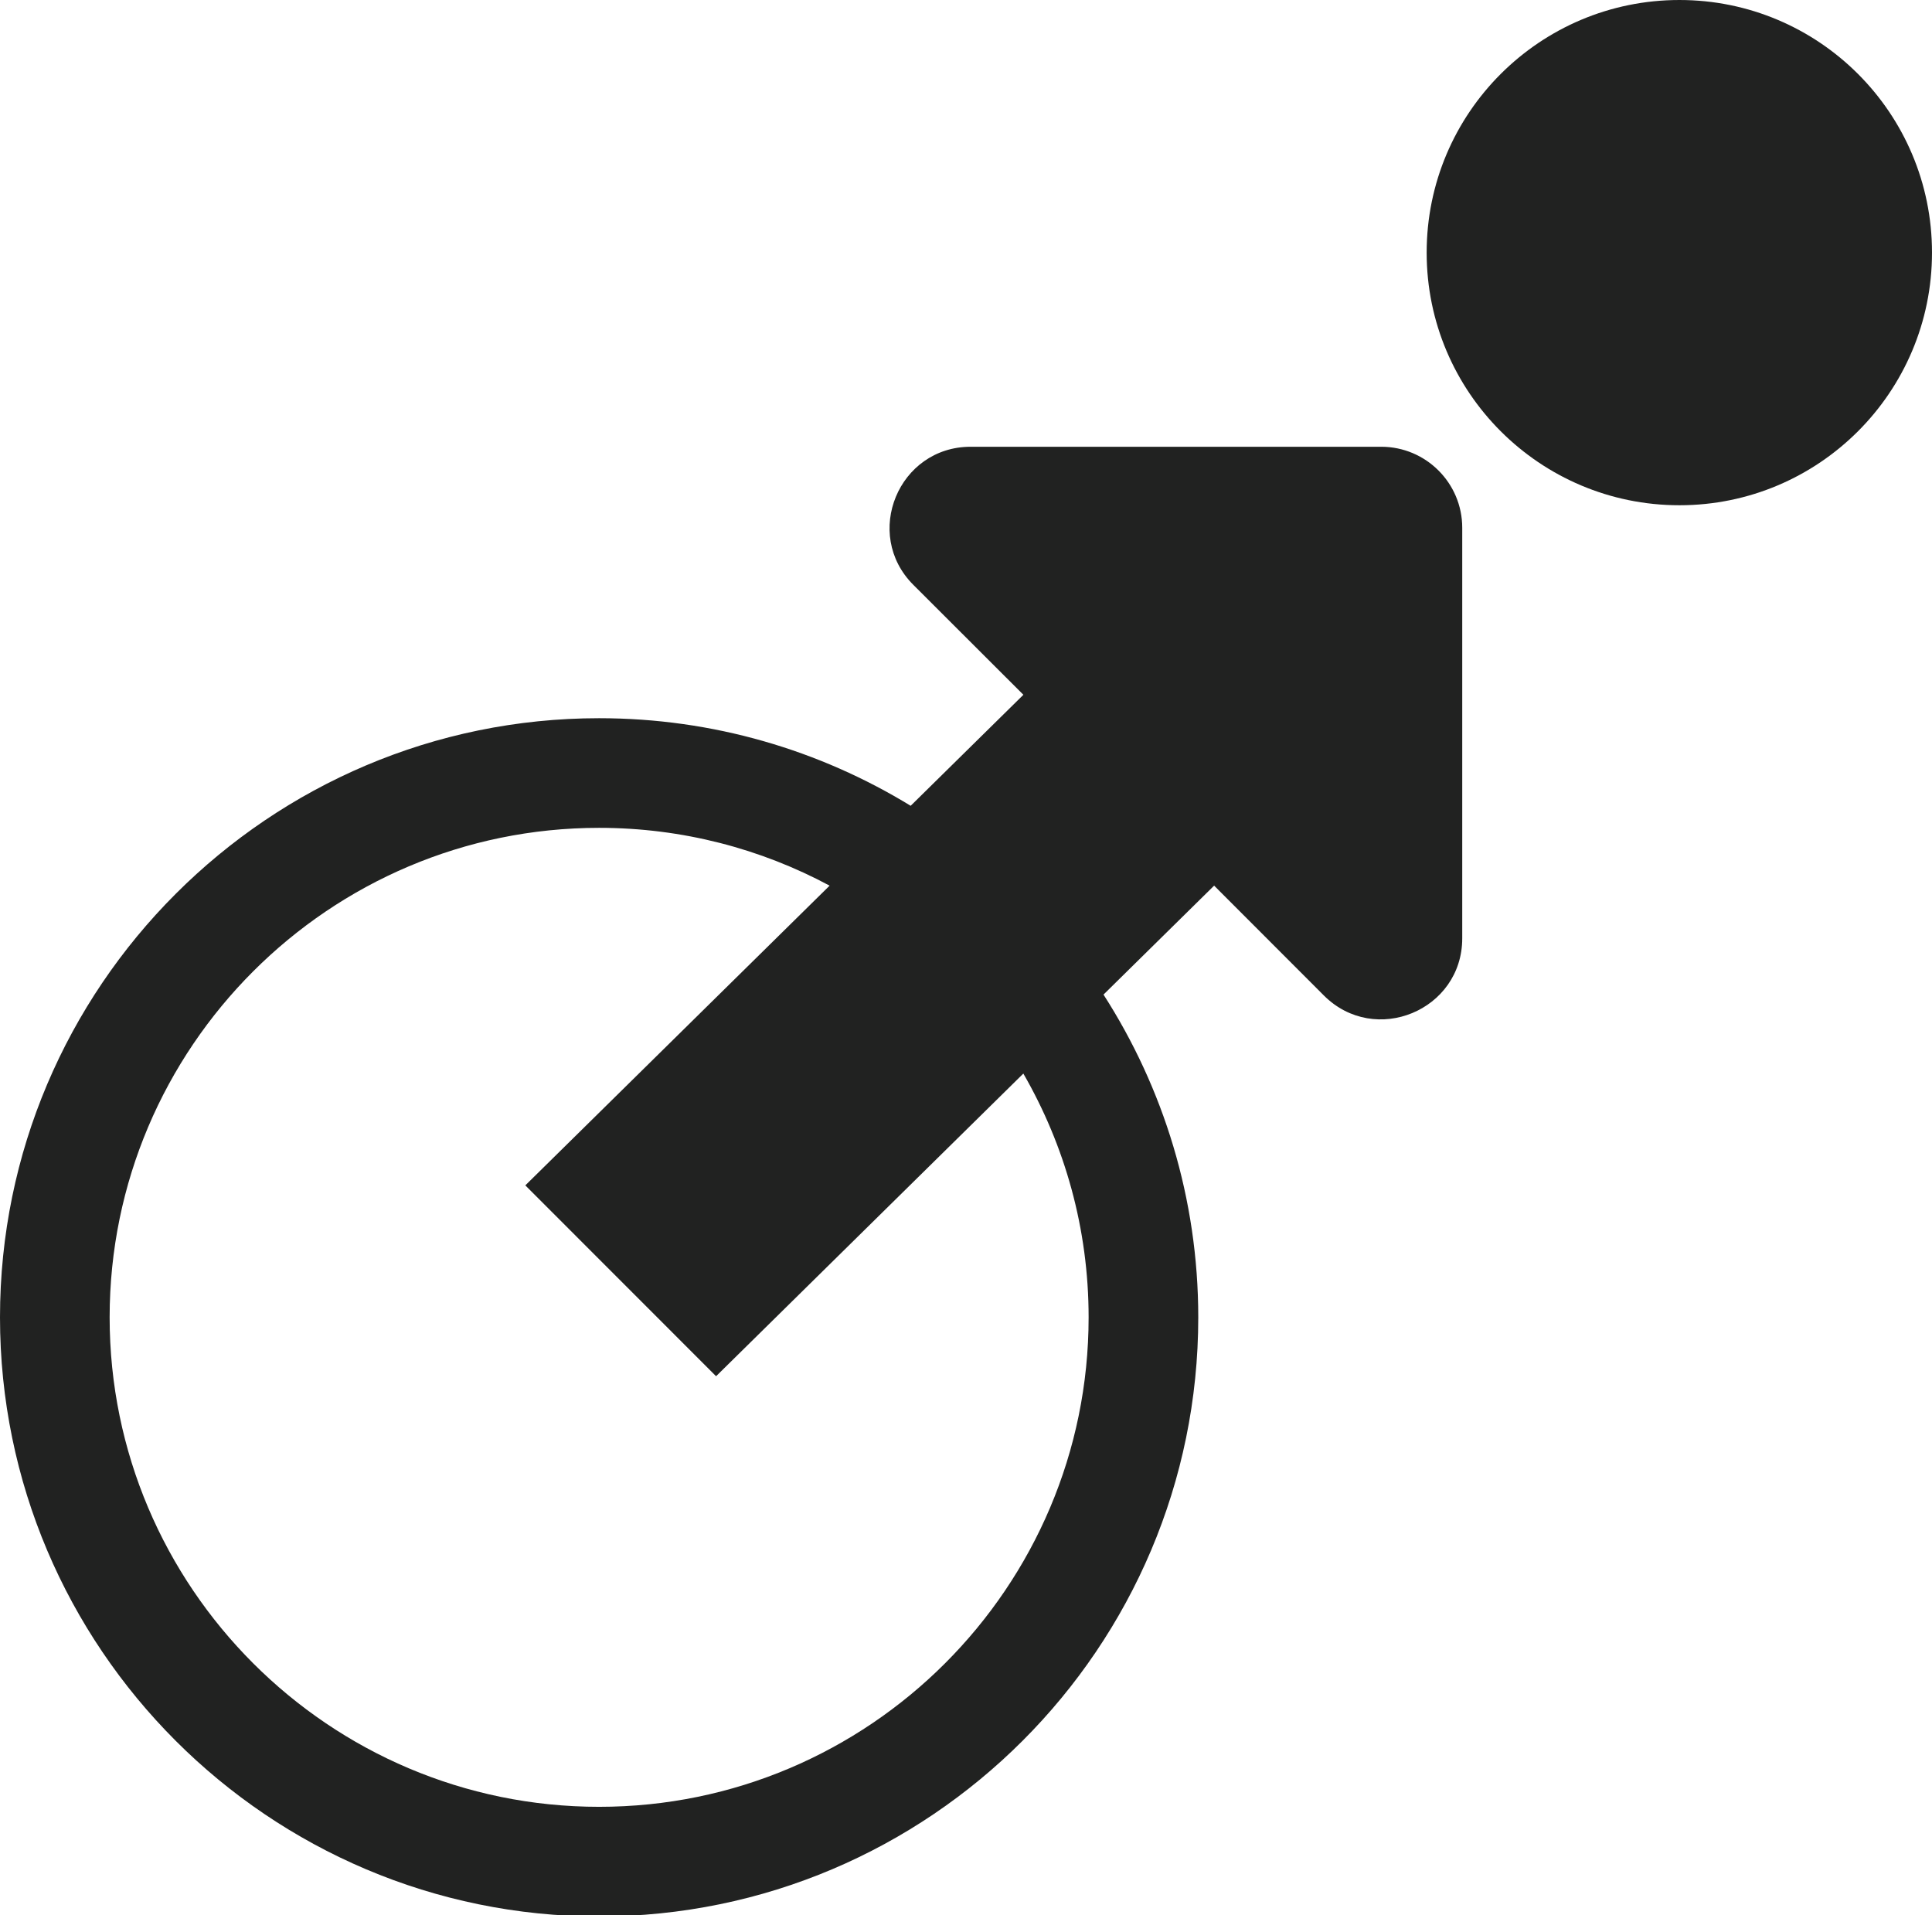
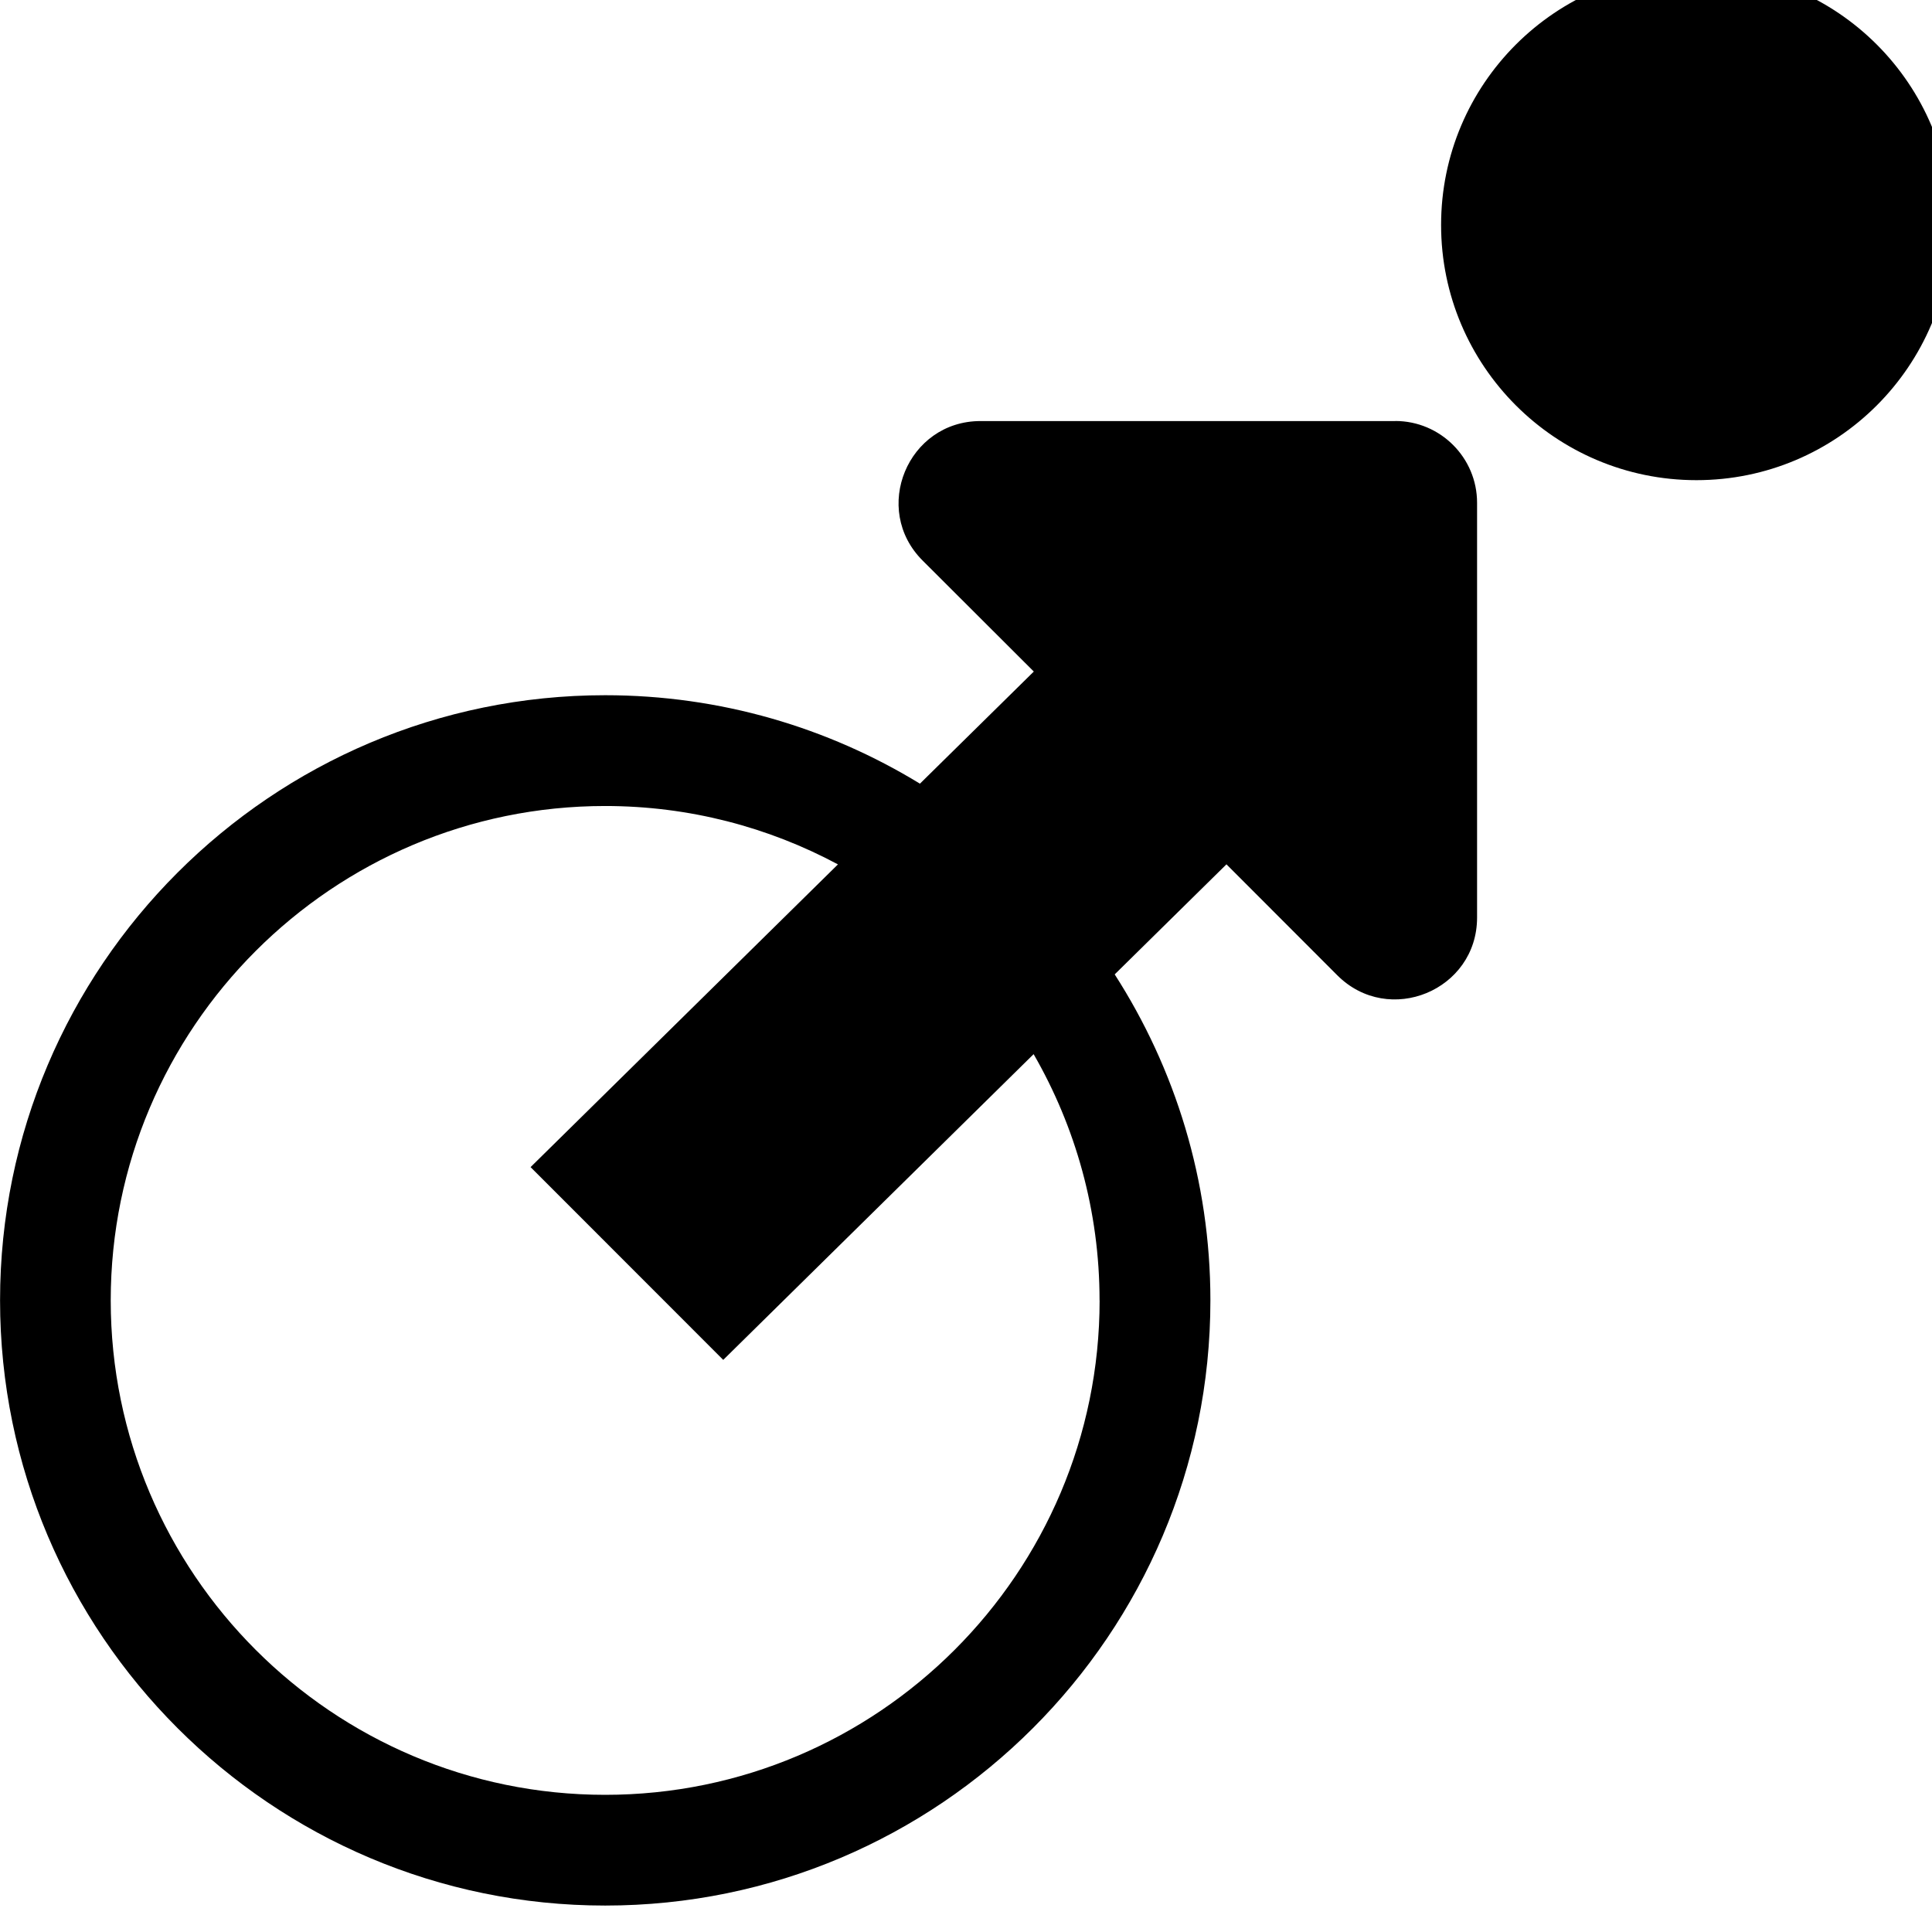
- <svg xmlns="http://www.w3.org/2000/svg" version="1.1" id="Layer_1" x="0px" y="0px" width="256px" height="253.689px" viewBox="0 0 256 253.689" enable-background="new 0 0 256 253.689" xml:space="preserve">
-   <g>
-     <path fill="#212221" d="M222.534,0c-18.493,0-33.494,14.982-33.494,33.471c0,18.487,15.001,33.477,33.494,33.477   c18.482,0,33.466-14.99,33.466-33.477C256,14.982,241.017,0,222.534,0z" />
-     <path fill="#212221" d="M183.021,59.198h-54.404c-9.55,0-14.348,11.568-7.581,18.312l14.569,14.552l-14.936,14.709   c-12.036-7.359-26.173-11.605-41.284-11.605C35.612,95.166,0,130.78,0,174.552c0,43.777,35.612,79.389,79.384,79.389   c43.776,0,79.392-35.611,79.392-79.389c0-15.738-4.624-30.41-12.555-42.764l14.657-14.437l14.543,14.558   c6.771,6.764,18.333,1.971,18.333-7.579V69.931C193.755,64.004,188.936,59.198,183.021,59.198z M144.247,174.552   c0,35.766-29.096,64.861-64.862,64.861c-35.762,0-64.858-29.096-64.858-64.861c0-35.764,29.096-64.859,64.858-64.859   c11.037,0,21.435,2.779,30.543,7.66l-40.32,39.715l25.276,25.289l40.714-40.104C141.089,151.77,144.247,162.798,144.247,174.552z" />
-   </g>
+ <svg xmlns="http://www.w3.org/2000/svg" version="1.1" width="32" height="32" viewBox="0 0 32 32">
+   <path d="M28.098-0.5c-2.335 0-4.229 1.892-4.229 4.226s1.894 4.227 4.229 4.227c2.334 0 4.225-1.893 4.225-4.227s-1.892-4.226-4.225-4.226zM23.109 6.974h-6.869c-1.206 0-1.812 1.461-0.957 2.312l1.84 1.837-1.886 1.857c-1.52-0.929-3.305-1.465-5.213-1.465-5.527 0-10.023 4.497-10.023 10.023s4.496 10.024 10.023 10.024c5.527 0 10.024-4.496 10.024-10.024 0-1.987-0.584-3.84-1.585-5.399l1.851-1.823 1.836 1.838c0.855 0.854 2.315 0.249 2.315-0.957v-6.869c0-0.748-0.608-1.355-1.355-1.355zM18.213 21.539c0 4.516-3.674 8.189-8.19 8.189s-8.189-3.674-8.189-8.189c0-4.516 3.674-8.189 8.189-8.189 1.394 0 2.706 0.351 3.856 0.967l-5.091 5.014 3.191 3.193 5.141-5.064c0.693 1.202 1.092 2.594 1.092 4.078z" />
</svg>
